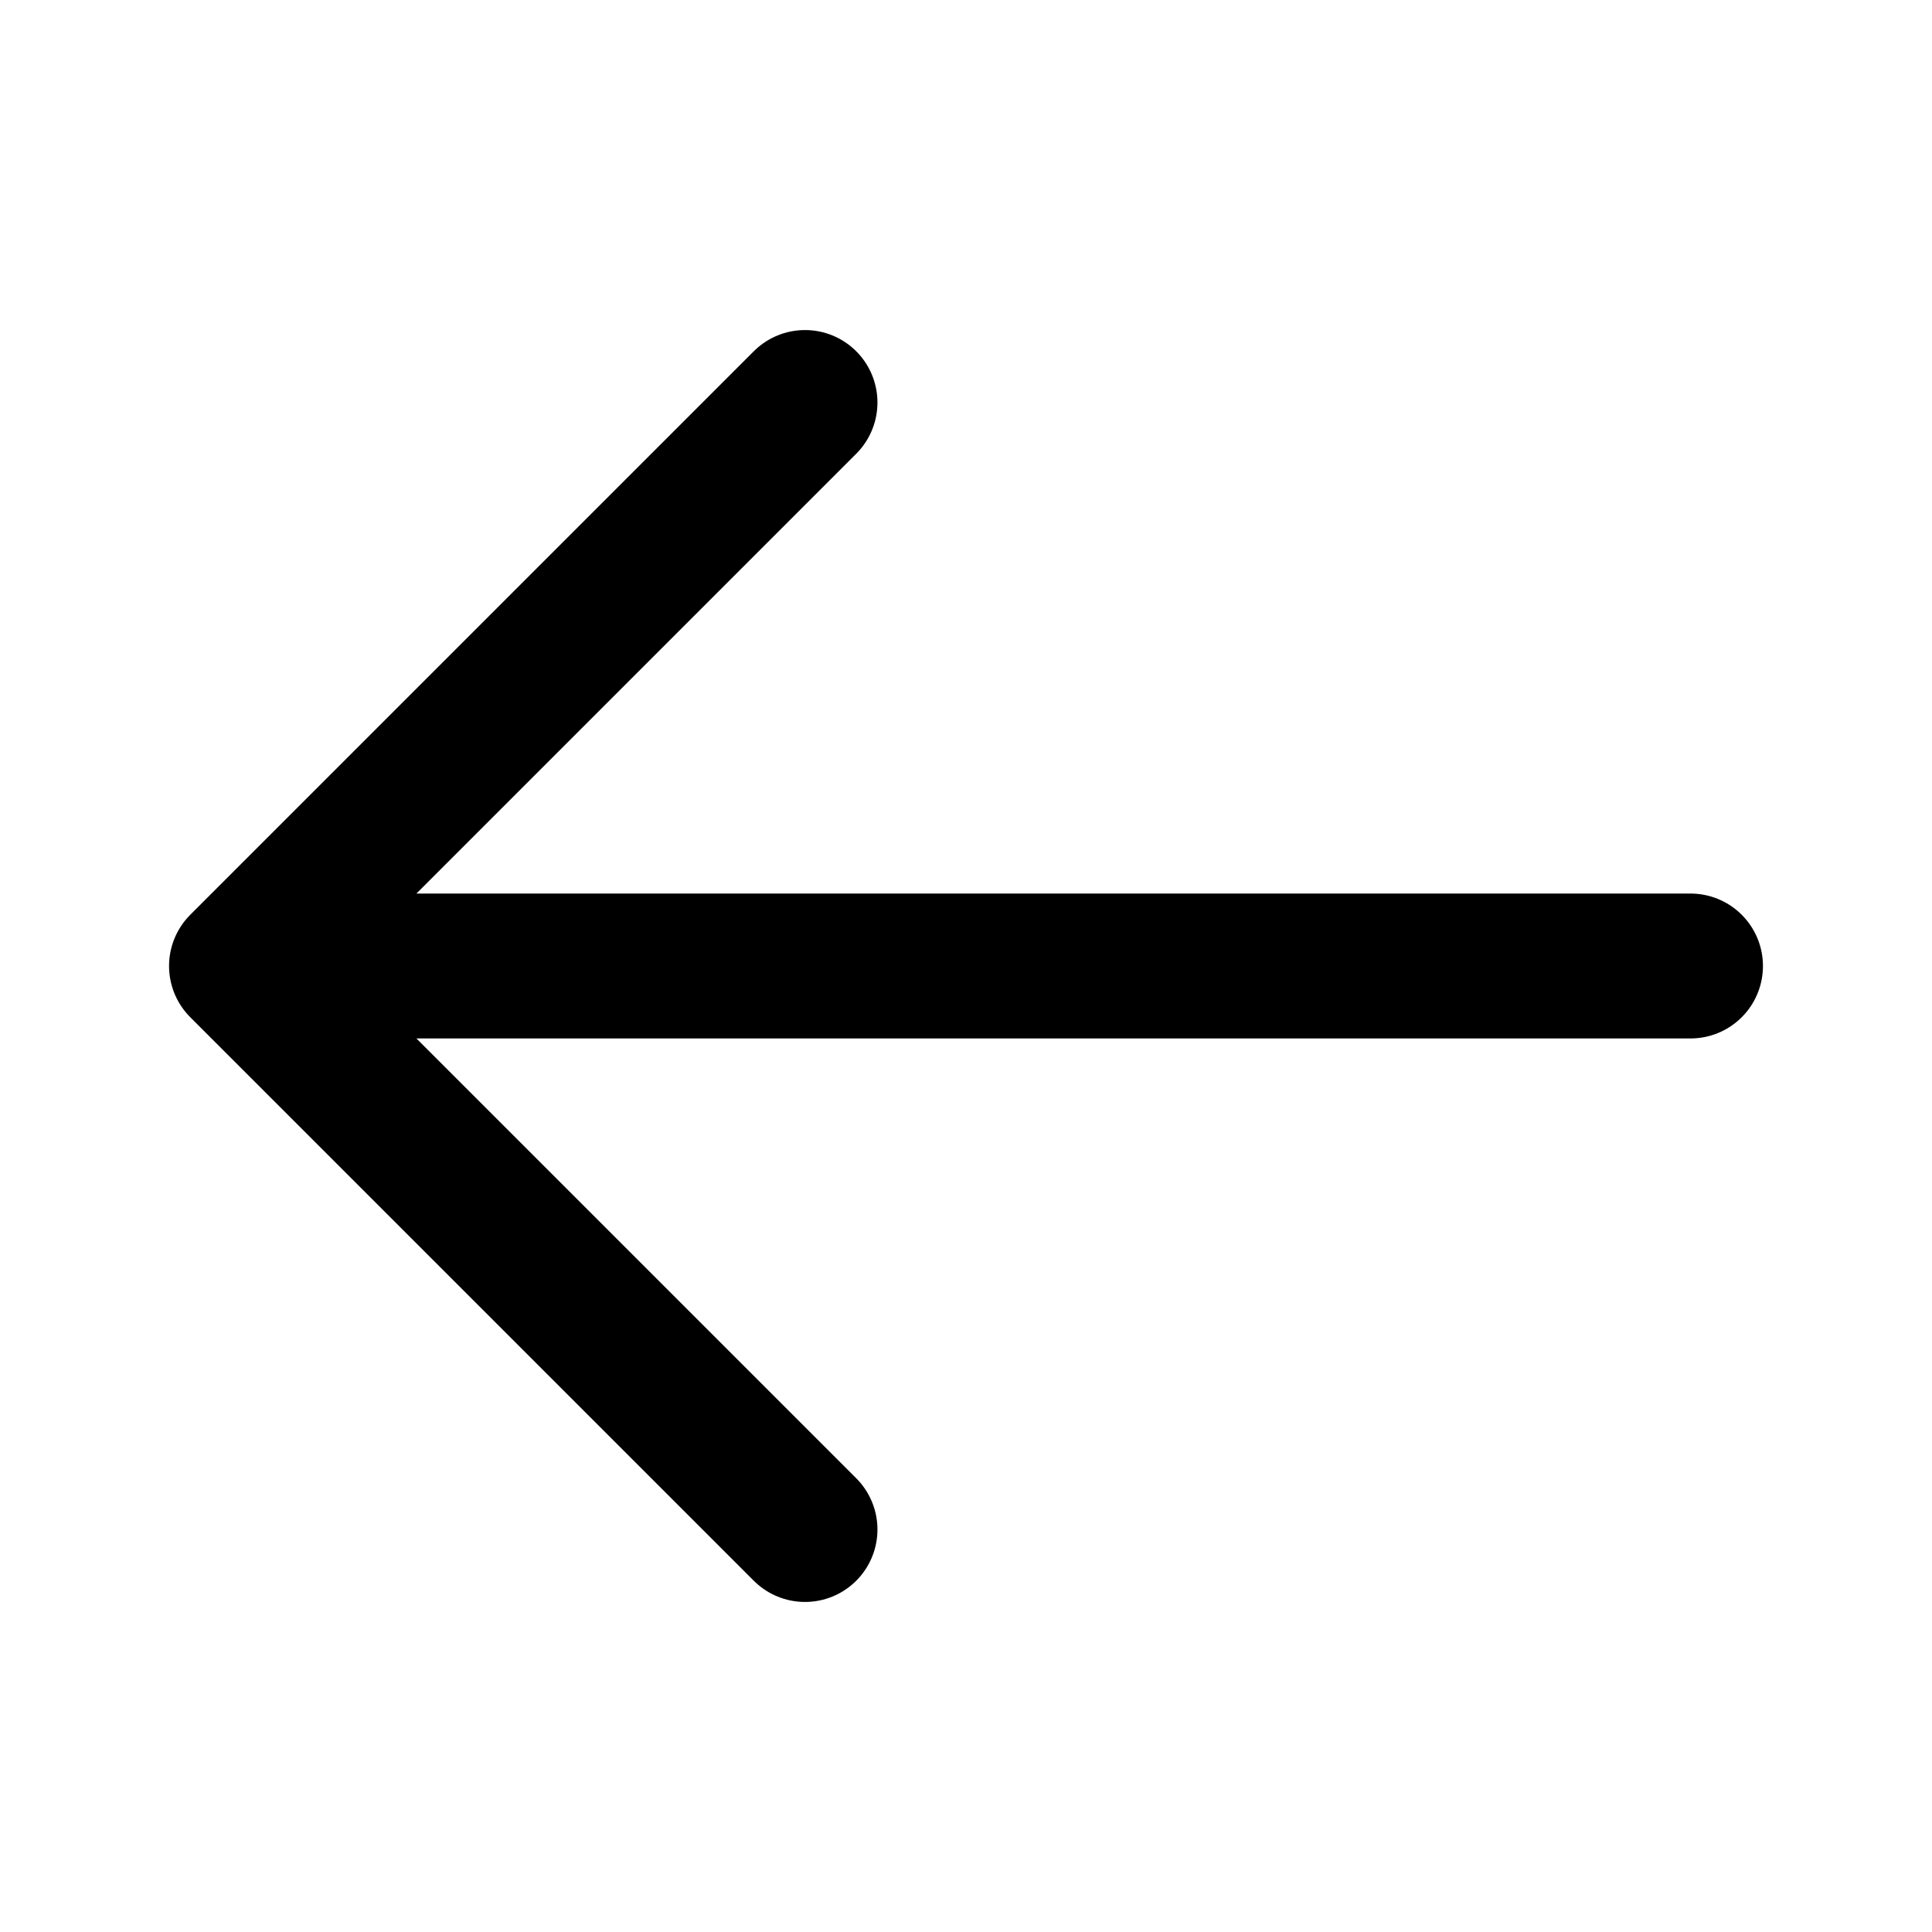
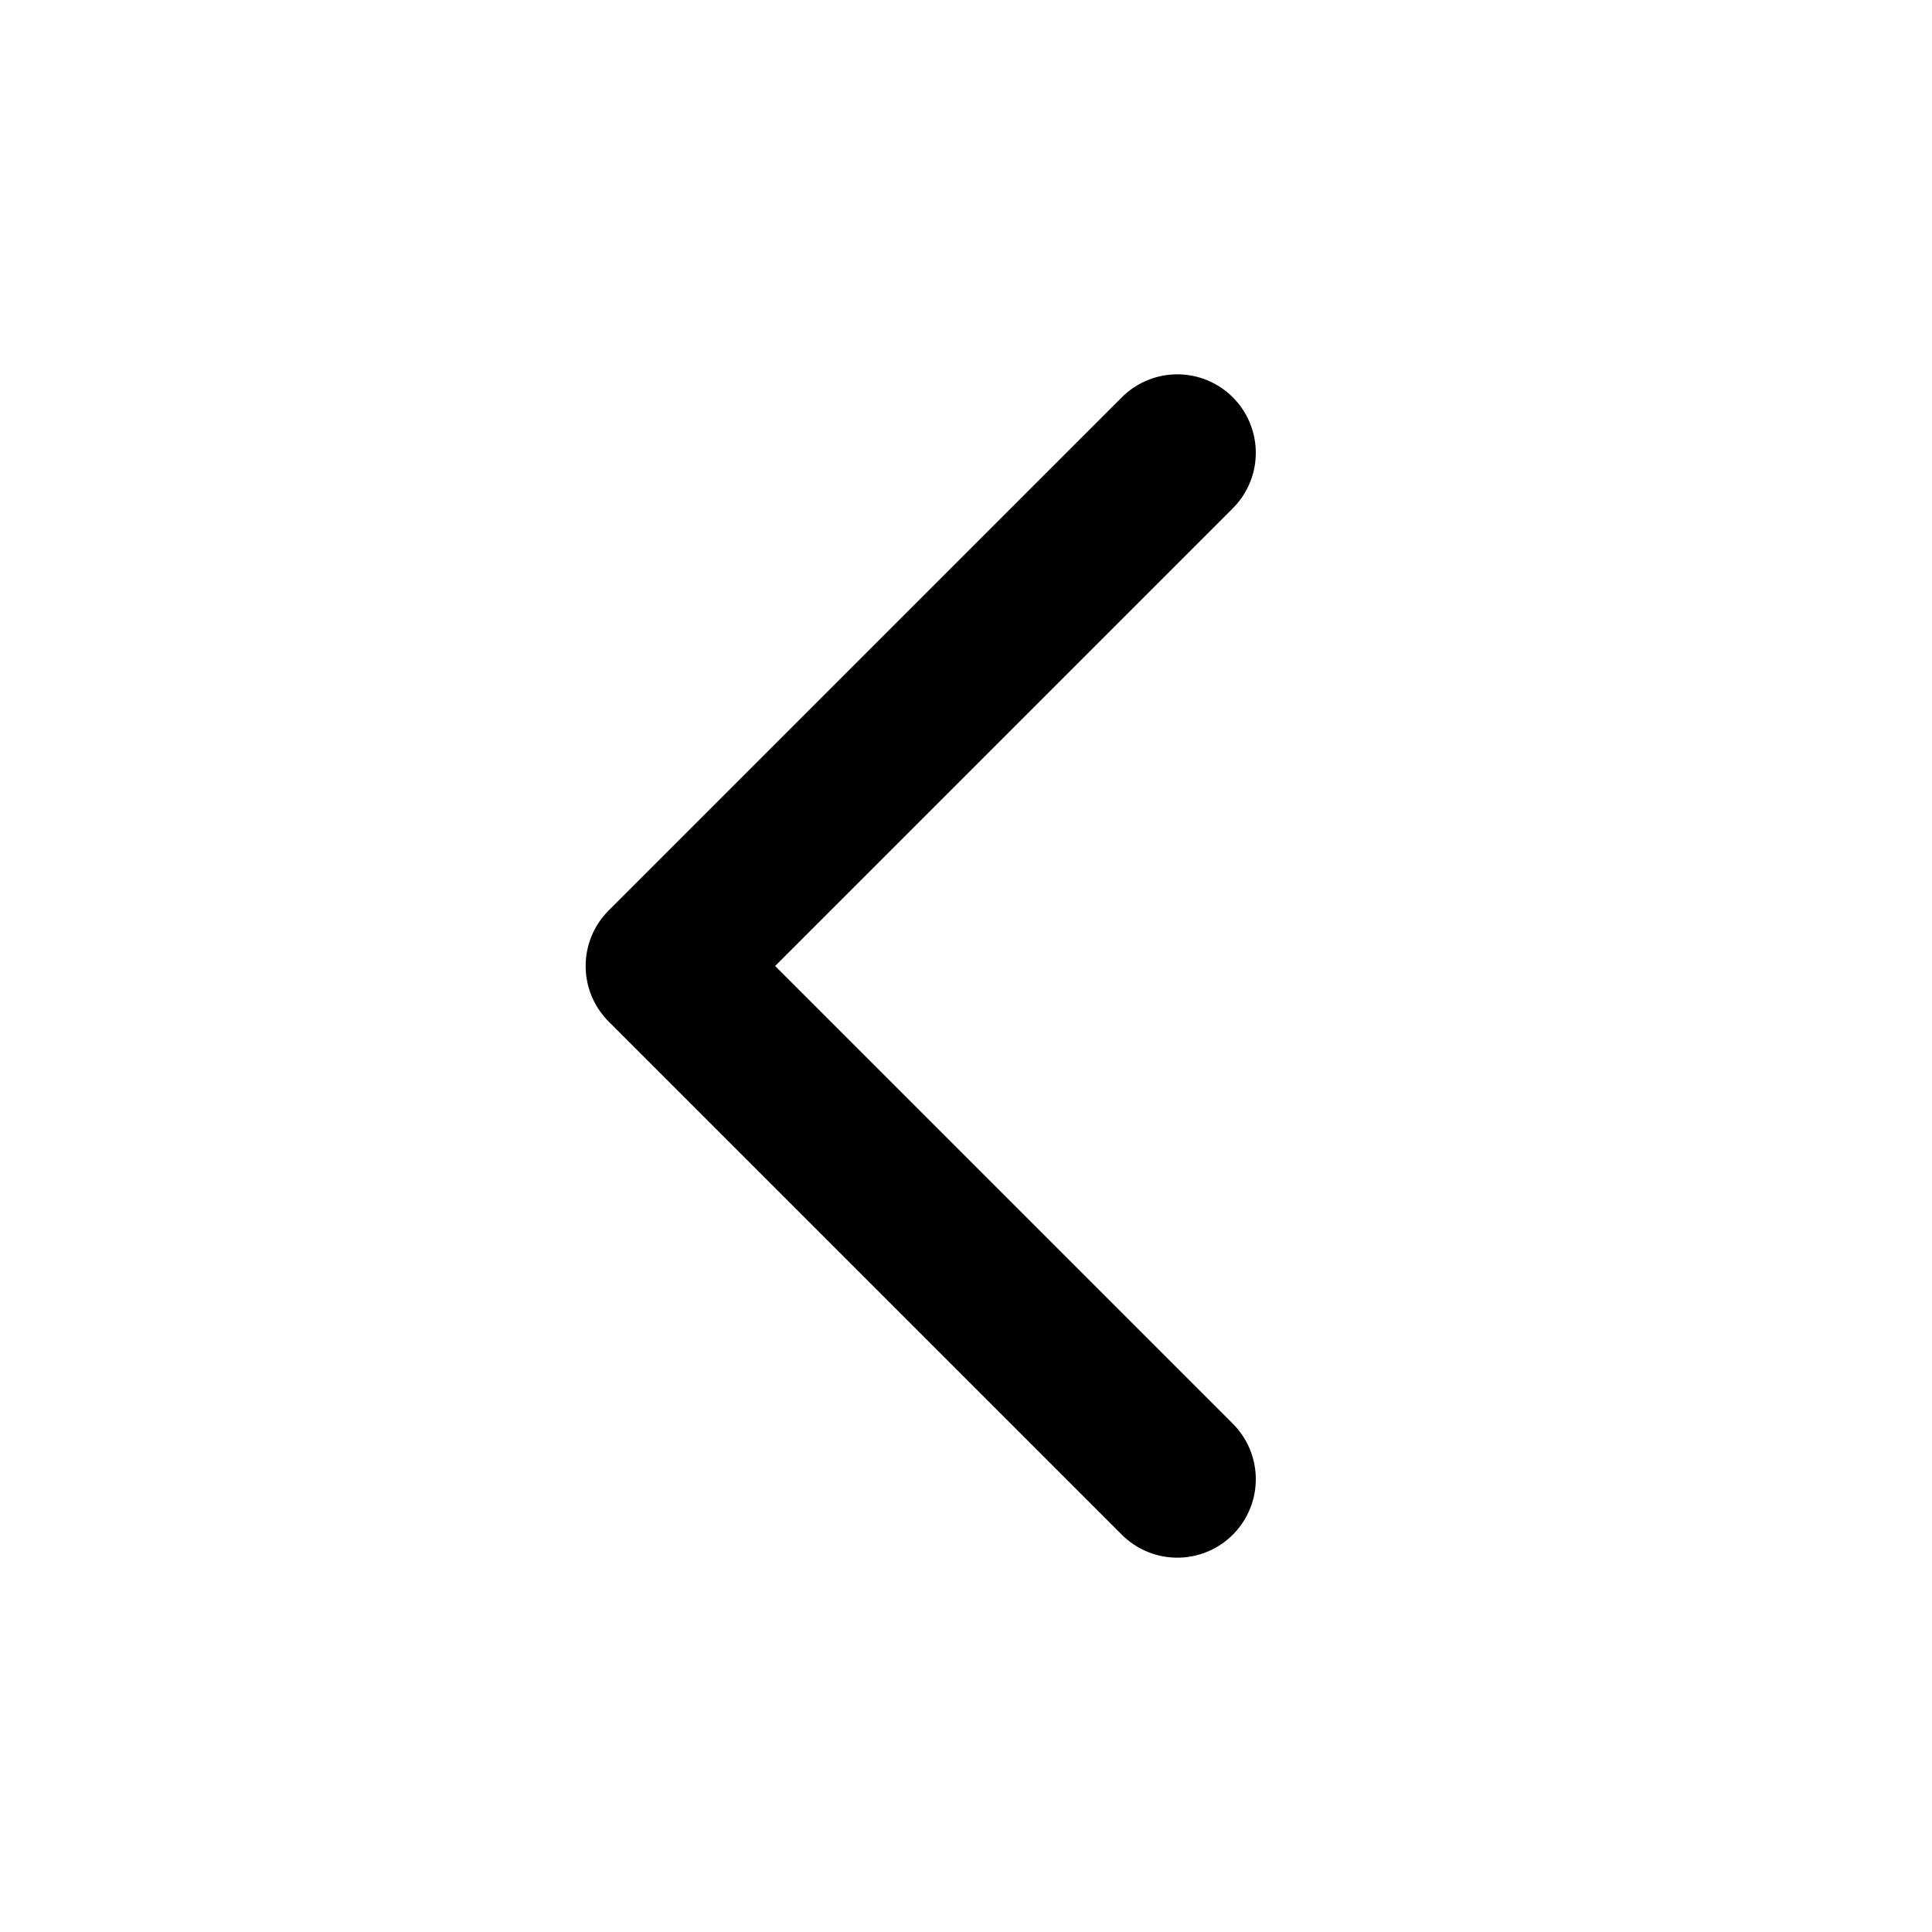
- <svg xmlns="http://www.w3.org/2000/svg" viewBox="0 0 24 24" fill="none" stroke="currentColor" stroke-width="1.8" stroke-linecap="round" stroke-linejoin="round">
-   <path d="m10 5-7 7 7 7M3 12h18" />
+ <svg xmlns="http://www.w3.org/2000/svg" viewBox="0 0 16 16" fill="none" stroke="#000" stroke-width="1.3" stroke-linecap="round" stroke-linejoin="round">
+   <path d="M9.75 3.75 5.5 8l4.25 4.25" />
</svg>
